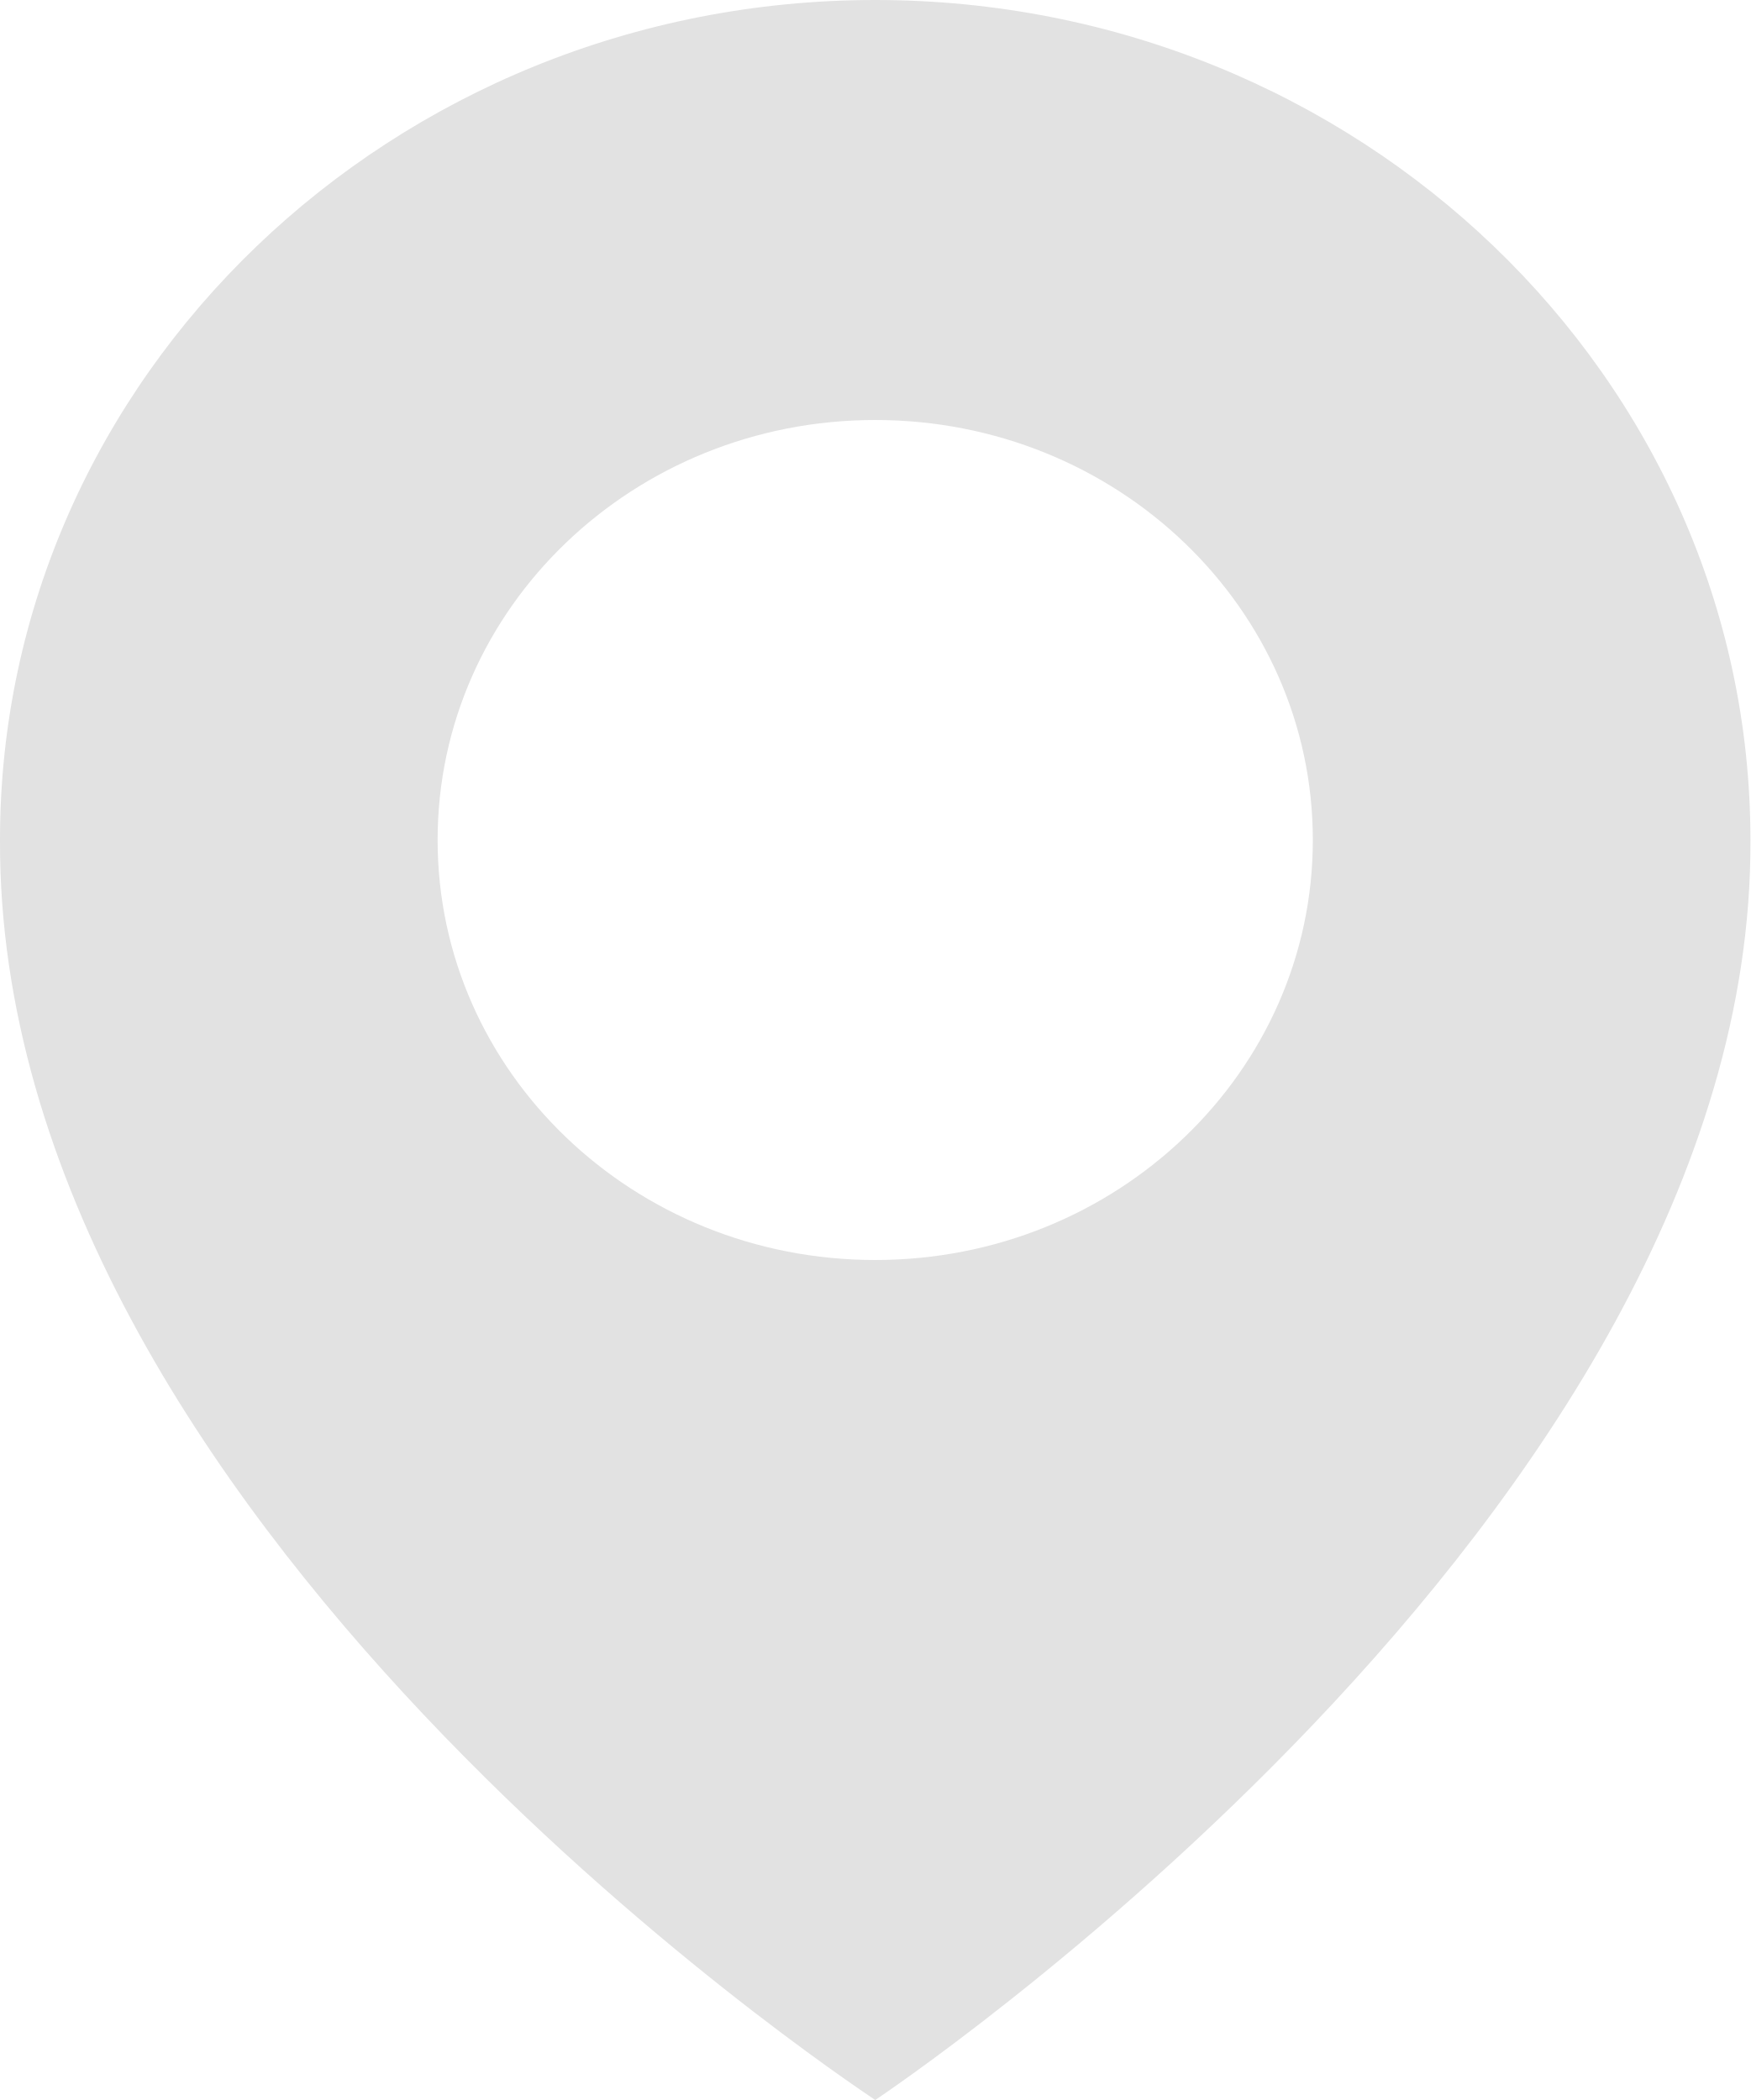
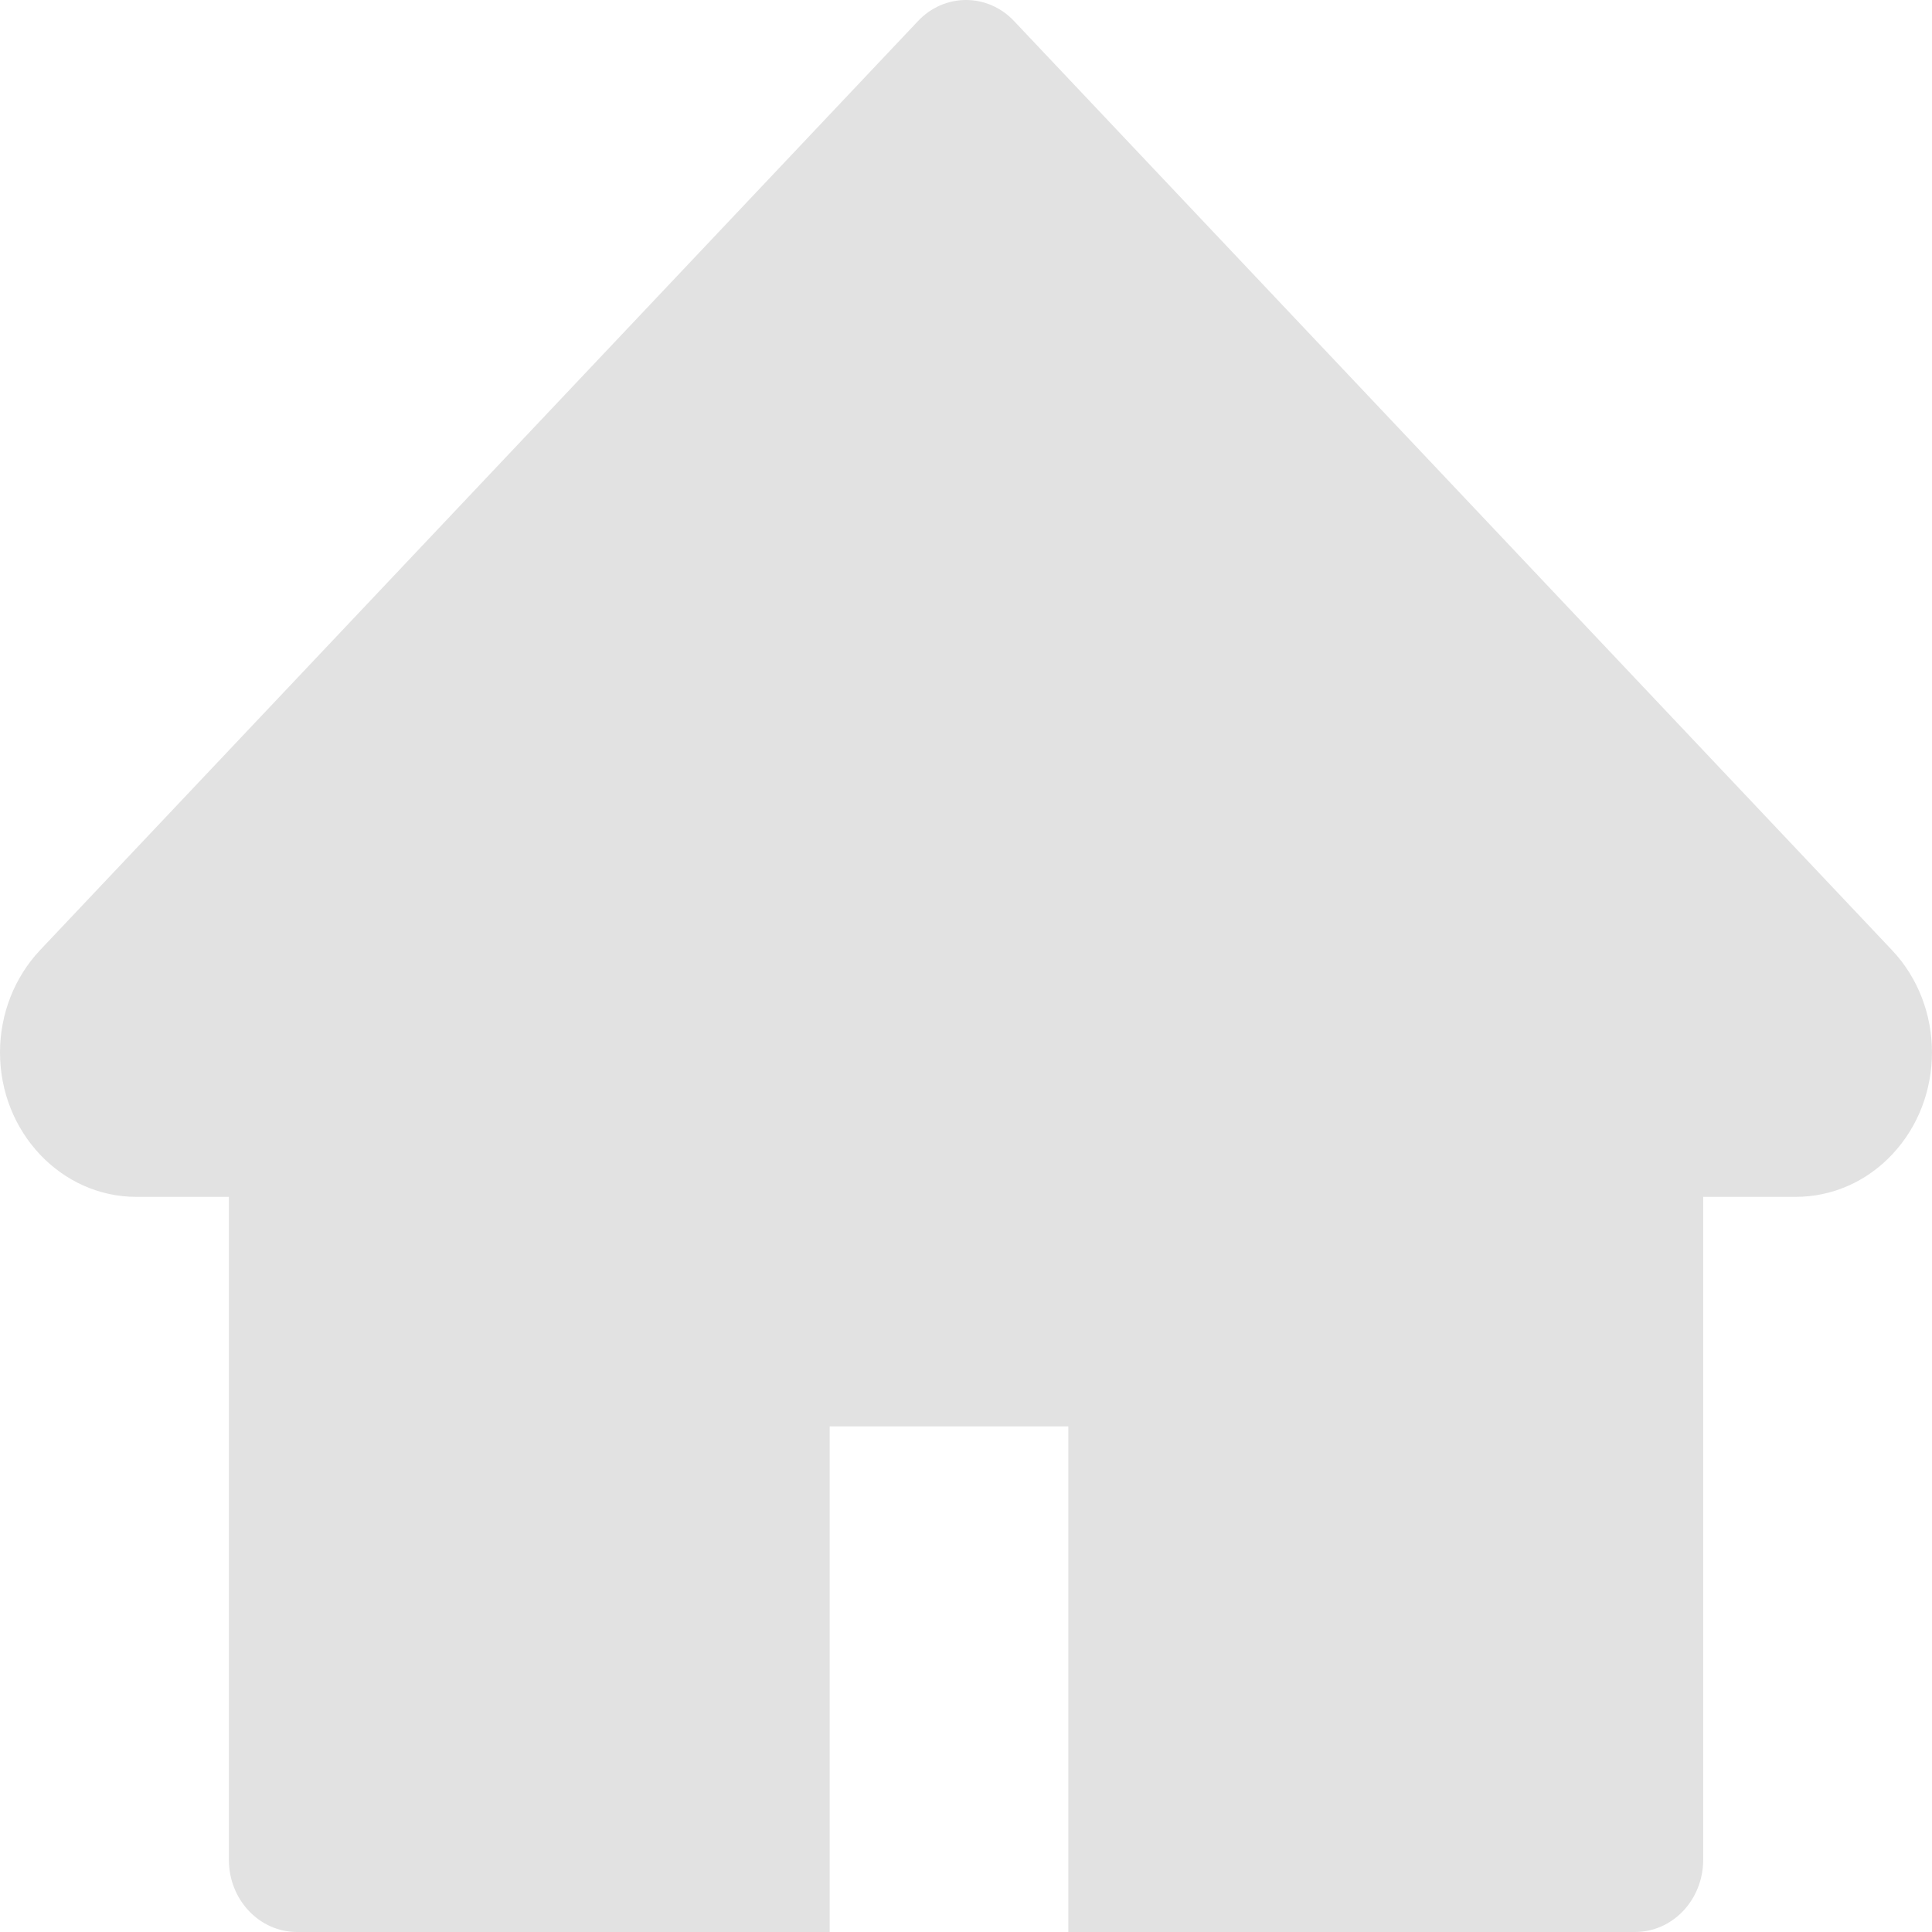
- <svg xmlns="http://www.w3.org/2000/svg" width="25" height="30" viewBox="0 0 25 30" fill="none">
-   <path d="M12.5 0C5.608 0 0 5.383 0 11.992C-0.045 21.66 12.025 29.676 12.5 30C12.5 30 25.045 21.66 25 12C25 5.383 19.392 0 12.5 0ZM12.5 18C9.047 18 6.25 15.315 6.25 12C6.25 8.685 9.047 6 12.5 6C15.953 6 18.75 8.685 18.75 12C18.75 15.315 15.953 18 12.5 18Z" fill="#E2E2E2" />
+ <svg xmlns="http://www.w3.org/2000/svg" width="30" height="30" viewBox="0 0 30 30" fill="none">
+   <path d="M29.379 14.754L15.748 0.329C15.65 0.224 15.534 0.142 15.405 0.085C15.277 0.029 15.14 0 15.001 0C14.862 0 14.724 0.029 14.596 0.085C14.467 0.142 14.351 0.224 14.253 0.329L0.622 14.754C0.225 15.175 0 15.746 0 16.342C0 17.579 0.95 18.585 2.118 18.585H3.554V28.878C3.554 29.499 4.027 30 4.613 30H12.883V22.149H16.589V30H25.388C25.974 30 26.447 29.499 26.447 28.878V18.585H27.883C28.446 18.585 28.985 18.35 29.382 17.926C30.206 17.05 30.206 15.63 29.379 14.754Z" fill="#E2E2E2" />
</svg>
